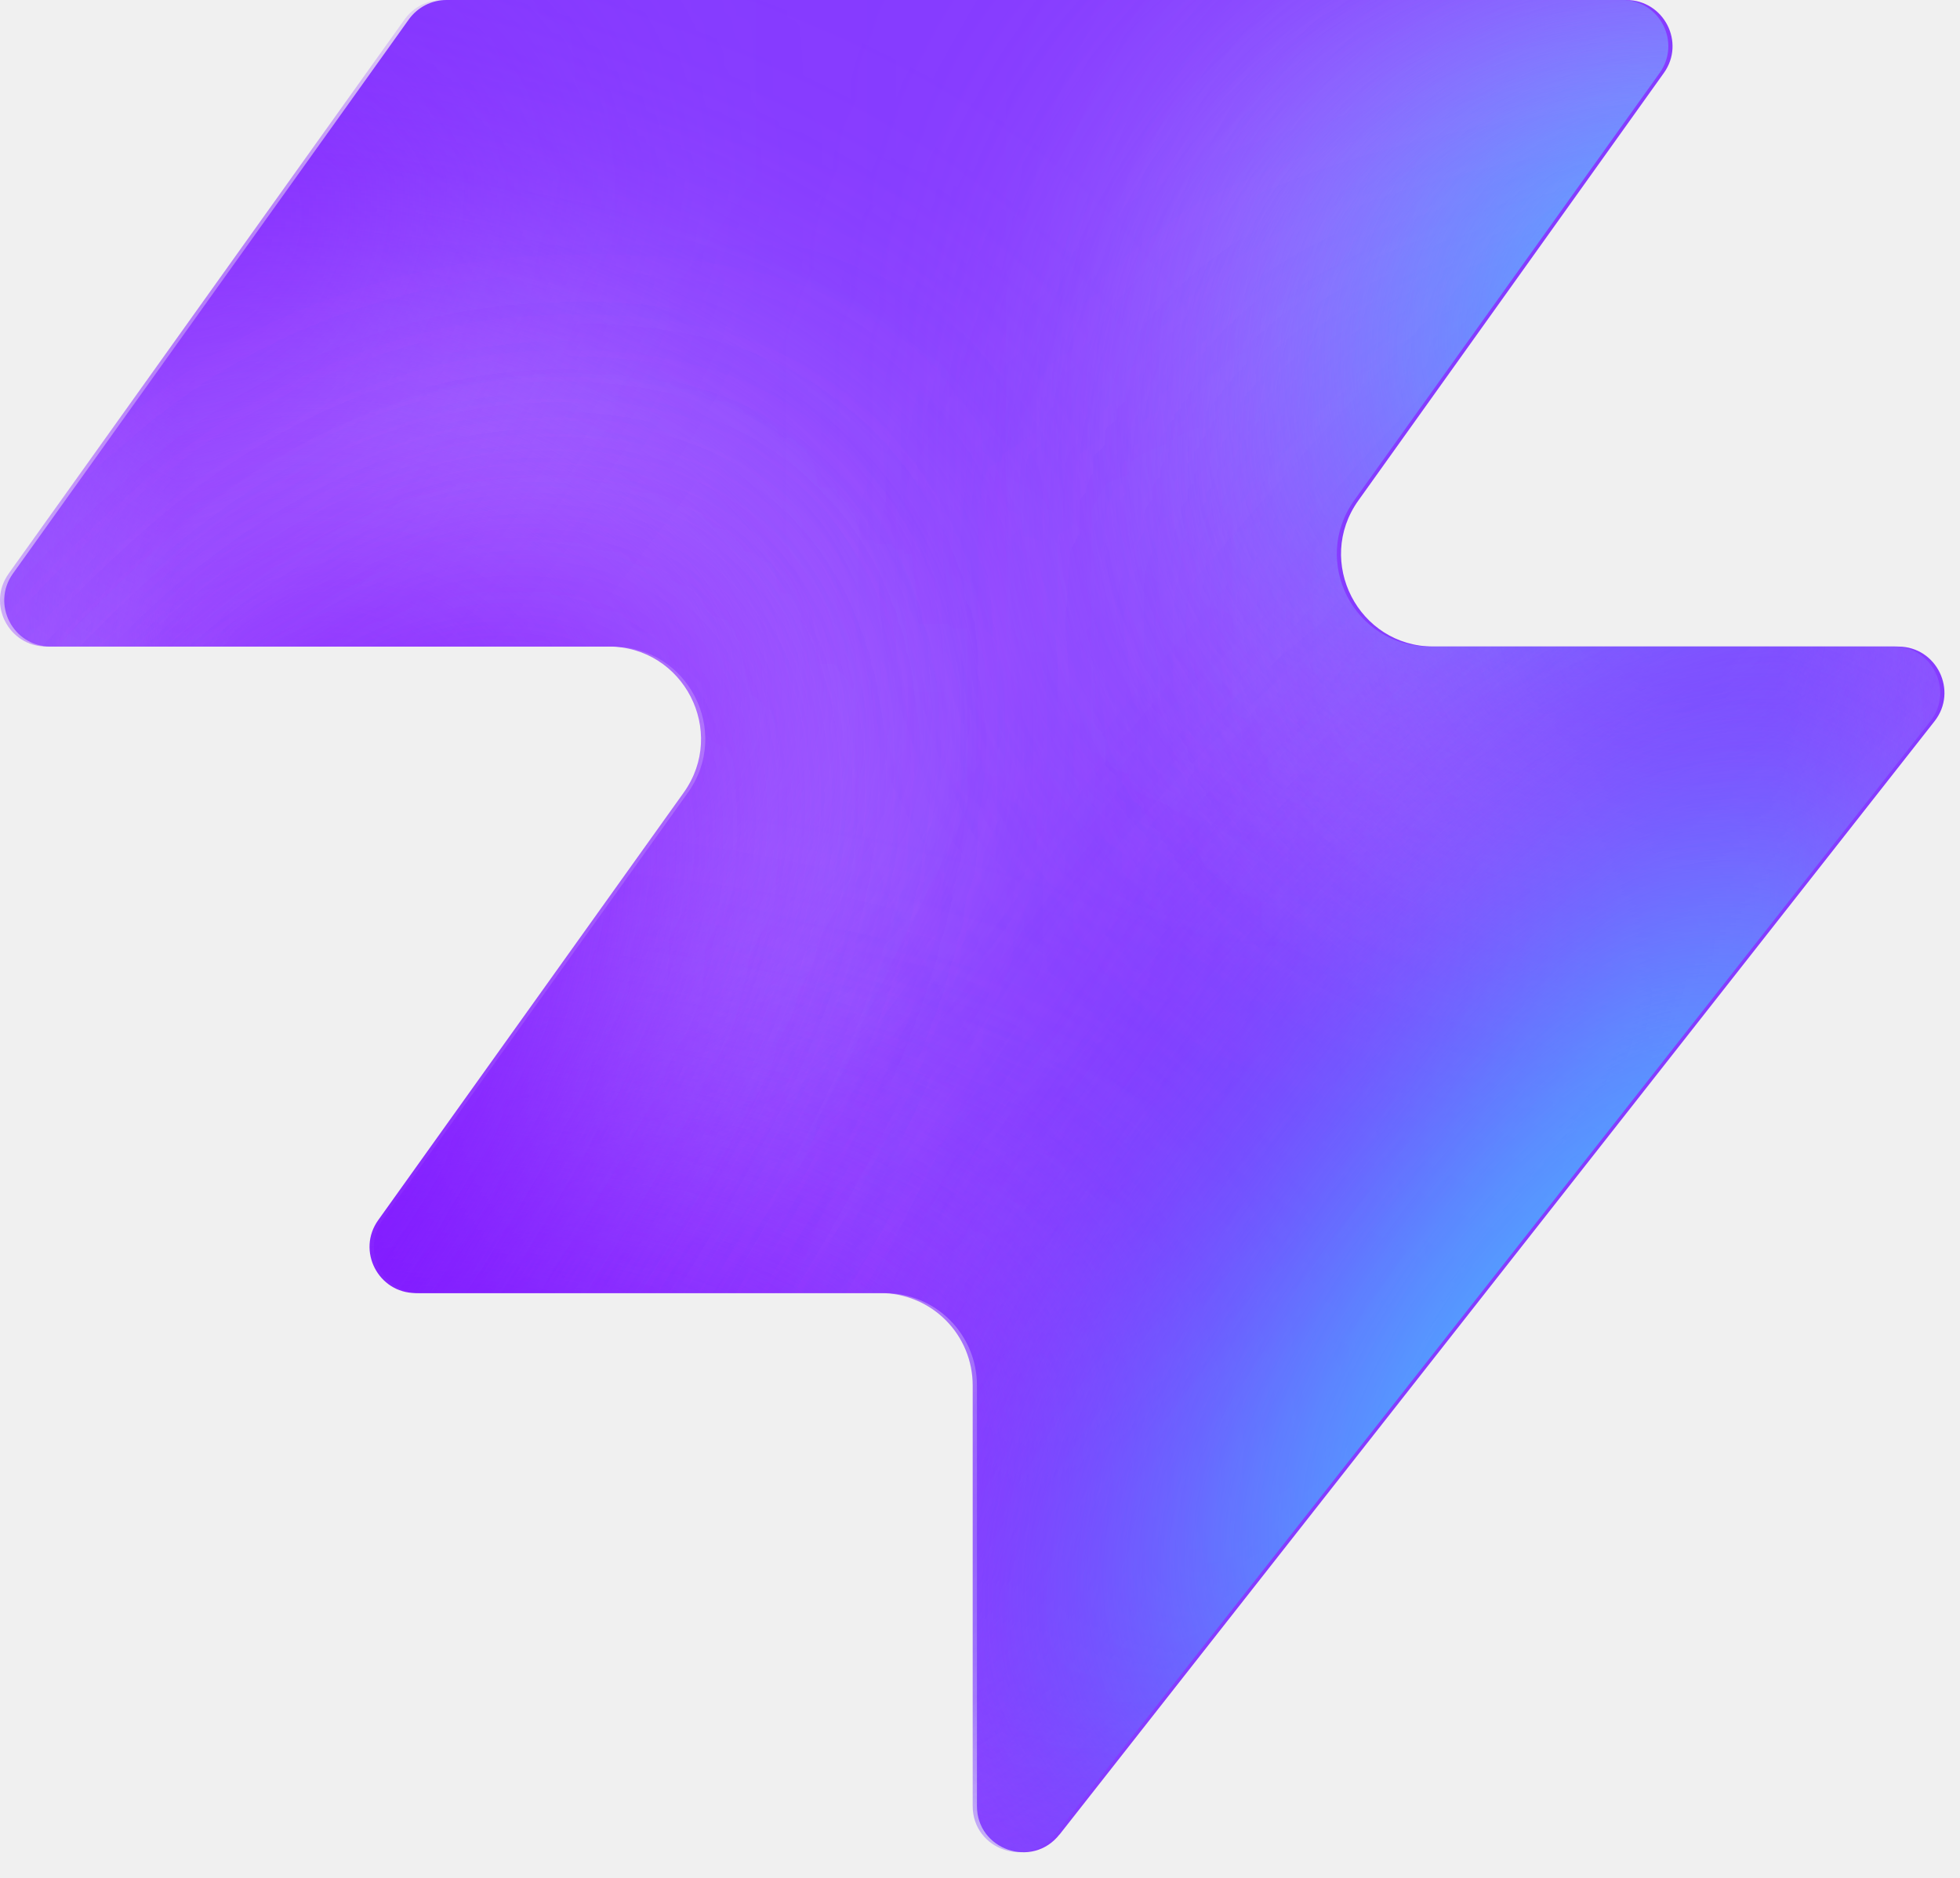
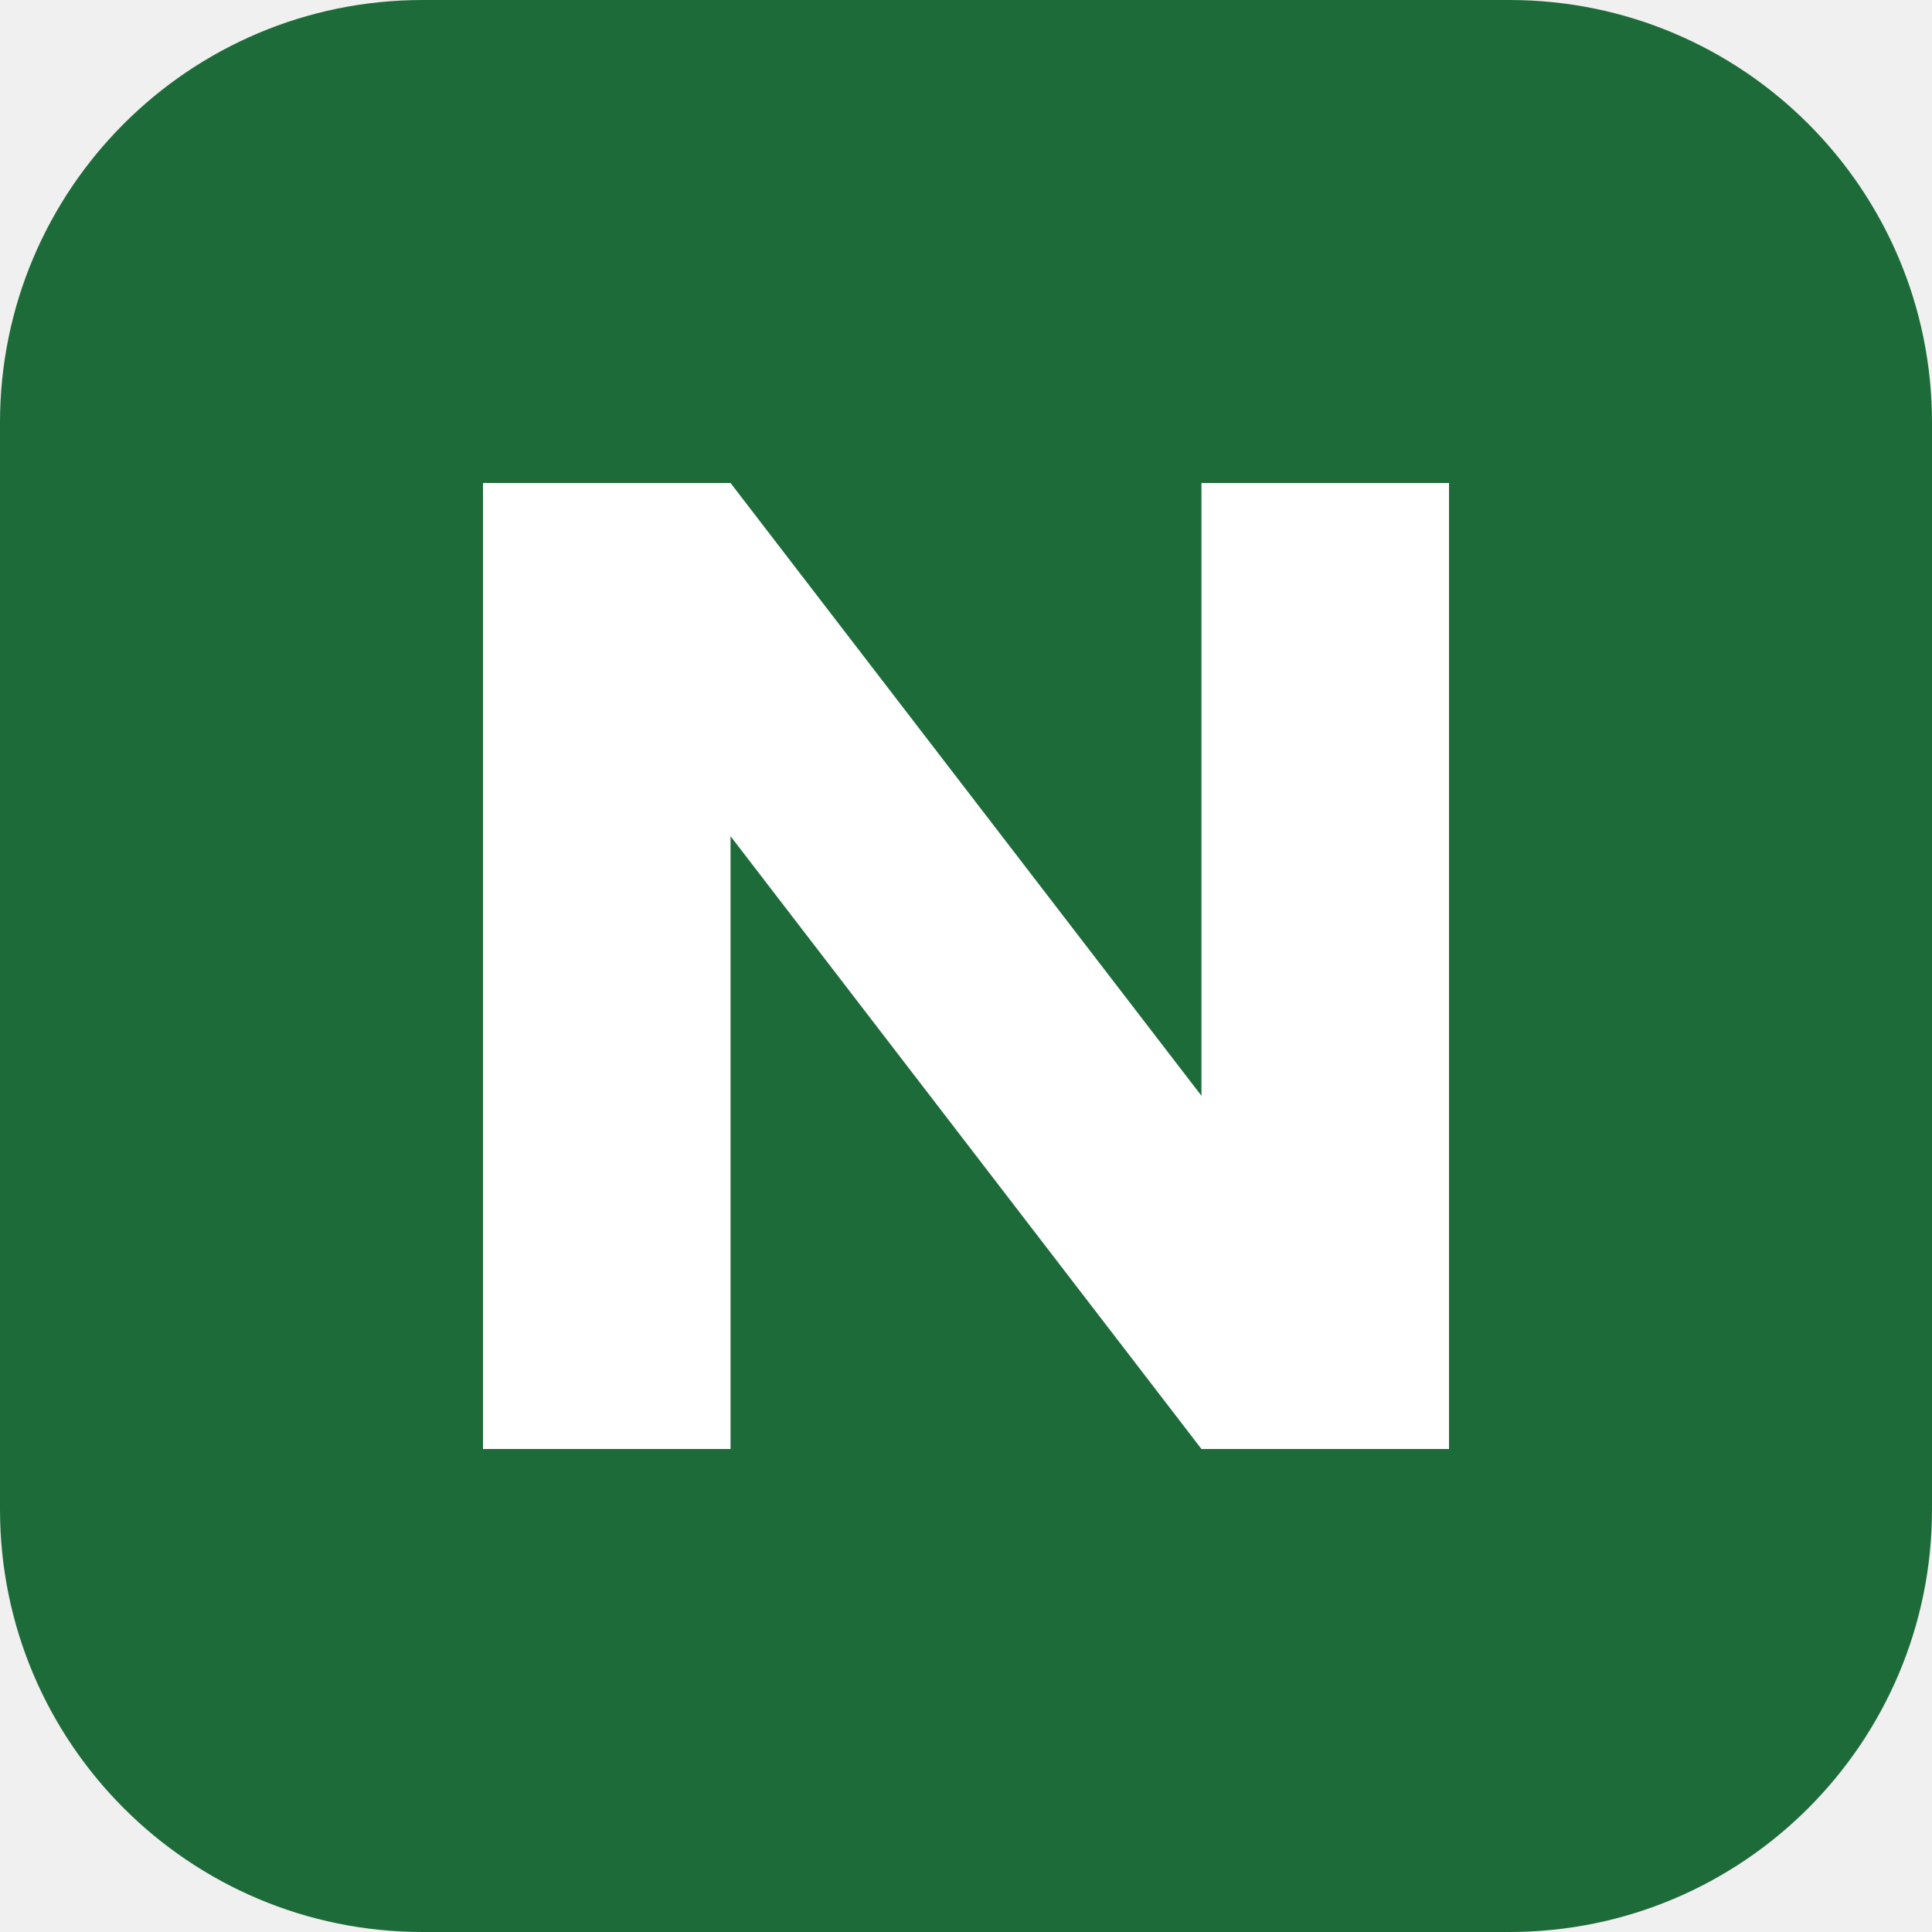
- <svg xmlns="http://www.w3.org/2000/svg" width="48" height="46" fill="none" viewBox="0 0 48 46">
-   <path fill="#863bff" d="M25.946 44.938c-.664.845-2.021.375-2.021-.698V33.937a2.26 2.26 0 0 0-2.262-2.262H10.287c-.92 0-1.456-1.04-.92-1.788l7.48-10.471c1.07-1.497 0-3.578-1.842-3.578H1.237c-.92 0-1.456-1.04-.92-1.788L10.013.474c.214-.297.556-.474.92-.474h28.894c.92 0 1.456 1.04.92 1.788l-7.48 10.471c-1.07 1.498 0 3.579 1.842 3.579h11.377c.943 0 1.473 1.088.89 1.83L25.947 44.94z" style="fill:#863bff;fill:color(display-p3 .525 .23 1);fill-opacity:1" />
-   <mask id="a" width="48" height="46" x="0" y="0" maskUnits="userSpaceOnUse" style="mask-type:alpha">
-     <path fill="#000" d="M25.842 44.938c-.664.844-2.021.375-2.021-.698V33.937a2.26 2.26 0 0 0-2.262-2.262H10.183c-.92 0-1.456-1.04-.92-1.788l7.48-10.471c1.07-1.498 0-3.579-1.842-3.579H1.133c-.92 0-1.456-1.04-.92-1.787L9.91.473c.214-.297.556-.474.92-.474h28.894c.92 0 1.456 1.04.92 1.788l-7.48 10.471c-1.07 1.498 0 3.578 1.842 3.578h11.377c.943 0 1.473 1.088.89 1.832L25.843 44.94z" style="fill:#000;fill-opacity:1" />
-   </mask>
-   <g mask="url(#a)">
-     <g filter="url(#b)">
-       <ellipse cx="5.508" cy="14.704" fill="#ede6ff" rx="5.508" ry="14.704" style="fill:#ede6ff;fill:color(display-p3 .927 .903 1);fill-opacity:1" transform="matrix(.00324 1 1 -.00324 -4.47 31.516)" />
-     </g>
-     <g filter="url(#c)">
-       <ellipse cx="10.399" cy="29.851" fill="#ede6ff" rx="10.399" ry="29.851" style="fill:#ede6ff;fill:color(display-p3 .927 .903 1);fill-opacity:1" transform="matrix(.00324 1 1 -.00324 -39.328 7.883)" />
-     </g>
-     <g filter="url(#d)">
-       <ellipse cx="5.508" cy="30.487" fill="#7e14ff" rx="5.508" ry="30.487" style="fill:#7e14ff;fill:color(display-p3 .492 .077 1);fill-opacity:1" transform="rotate(89.814 -25.913 -14.639)scale(1 -1)" />
-     </g>
-     <g filter="url(#e)">
-       <ellipse cx="5.508" cy="30.599" fill="#7e14ff" rx="5.508" ry="30.599" style="fill:#7e14ff;fill:color(display-p3 .492 .077 1);fill-opacity:1" transform="rotate(89.814 -32.644 -3.334)scale(1 -1)" />
-     </g>
-     <g filter="url(#f)">
-       <ellipse cx="5.508" cy="30.599" fill="#7e14ff" rx="5.508" ry="30.599" style="fill:#7e14ff;fill:color(display-p3 .492 .077 1);fill-opacity:1" transform="matrix(.00324 1 1 -.00324 -34.34 30.47)" />
-     </g>
-     <g filter="url(#g)">
-       <ellipse cx="14.072" cy="22.078" fill="#ede6ff" rx="14.072" ry="22.078" style="fill:#ede6ff;fill:color(display-p3 .927 .903 1);fill-opacity:1" transform="rotate(93.35 24.506 48.493)scale(-1 1)" />
-     </g>
-     <g filter="url(#h)">
-       <ellipse cx="3.47" cy="21.501" fill="#7e14ff" rx="3.47" ry="21.501" style="fill:#7e14ff;fill:color(display-p3 .492 .077 1);fill-opacity:1" transform="rotate(89.009 28.708 47.59)scale(-1 1)" />
-     </g>
-     <g filter="url(#i)">
-       <ellipse cx="3.47" cy="21.501" fill="#7e14ff" rx="3.47" ry="21.501" style="fill:#7e14ff;fill:color(display-p3 .492 .077 1);fill-opacity:1" transform="rotate(89.009 28.708 47.59)scale(-1 1)" />
-     </g>
-     <g filter="url(#j)">
-       <ellipse cx=".387" cy="8.972" fill="#7e14ff" rx="4.407" ry="29.108" style="fill:#7e14ff;fill:color(display-p3 .492 .077 1);fill-opacity:1" transform="rotate(39.51 .387 8.972)" />
-     </g>
-     <g filter="url(#k)">
-       <ellipse cx="47.523" cy="-6.092" fill="#7e14ff" rx="4.407" ry="29.108" style="fill:#7e14ff;fill:color(display-p3 .492 .077 1);fill-opacity:1" transform="rotate(37.892 47.523 -6.092)" />
-     </g>
-     <g filter="url(#l)">
-       <ellipse cx="41.412" cy="6.333" fill="#47bfff" rx="5.971" ry="9.665" style="fill:#47bfff;fill:color(display-p3 .28 .748 1);fill-opacity:1" transform="rotate(37.892 41.412 6.333)" />
-     </g>
-     <g filter="url(#m)">
-       <ellipse cx="-1.879" cy="38.332" fill="#7e14ff" rx="4.407" ry="29.108" style="fill:#7e14ff;fill:color(display-p3 .492 .077 1);fill-opacity:1" transform="rotate(37.892 -1.88 38.332)" />
-     </g>
-     <g filter="url(#n)">
-       <ellipse cx="-1.879" cy="38.332" fill="#7e14ff" rx="4.407" ry="29.108" style="fill:#7e14ff;fill:color(display-p3 .492 .077 1);fill-opacity:1" transform="rotate(37.892 -1.88 38.332)" />
-     </g>
-     <g filter="url(#o)">
-       <ellipse cx="35.651" cy="29.907" fill="#7e14ff" rx="4.407" ry="29.108" style="fill:#7e14ff;fill:color(display-p3 .492 .077 1);fill-opacity:1" transform="rotate(37.892 35.651 29.907)" />
-     </g>
-     <g filter="url(#p)">
-       <ellipse cx="38.418" cy="32.4" fill="#47bfff" rx="5.971" ry="15.297" style="fill:#47bfff;fill:color(display-p3 .28 .748 1);fill-opacity:1" transform="rotate(37.892 38.418 32.4)" />
-     </g>
-   </g>
-   <defs>
-     <filter id="b" width="60.045" height="41.654" x="-19.77" y="16.149" color-interpolation-filters="sRGB" filterUnits="userSpaceOnUse">
-       <feFlood flood-opacity="0" result="BackgroundImageFix" />
-       <feBlend in="SourceGraphic" in2="BackgroundImageFix" result="shape" />
-       <feGaussianBlur result="effect1_foregroundBlur_2002_17158" stdDeviation="7.659" />
-     </filter>
-     <filter id="c" width="90.34" height="51.437" x="-54.613" y="-7.533" color-interpolation-filters="sRGB" filterUnits="userSpaceOnUse">
-       <feFlood flood-opacity="0" result="BackgroundImageFix" />
-       <feBlend in="SourceGraphic" in2="BackgroundImageFix" result="shape" />
-       <feGaussianBlur result="effect1_foregroundBlur_2002_17158" stdDeviation="7.659" />
-     </filter>
-     <filter id="d" width="79.355" height="29.4" x="-49.64" y="2.03" color-interpolation-filters="sRGB" filterUnits="userSpaceOnUse">
-       <feFlood flood-opacity="0" result="BackgroundImageFix" />
-       <feBlend in="SourceGraphic" in2="BackgroundImageFix" result="shape" />
-       <feGaussianBlur result="effect1_foregroundBlur_2002_17158" stdDeviation="4.596" />
-     </filter>
-     <filter id="e" width="79.579" height="29.4" x="-45.045" y="20.029" color-interpolation-filters="sRGB" filterUnits="userSpaceOnUse">
-       <feFlood flood-opacity="0" result="BackgroundImageFix" />
-       <feBlend in="SourceGraphic" in2="BackgroundImageFix" result="shape" />
-       <feGaussianBlur result="effect1_foregroundBlur_2002_17158" stdDeviation="4.596" />
-     </filter>
-     <filter id="f" width="79.579" height="29.4" x="-43.513" y="21.178" color-interpolation-filters="sRGB" filterUnits="userSpaceOnUse">
-       <feFlood flood-opacity="0" result="BackgroundImageFix" />
-       <feBlend in="SourceGraphic" in2="BackgroundImageFix" result="shape" />
-       <feGaussianBlur result="effect1_foregroundBlur_2002_17158" stdDeviation="4.596" />
-     </filter>
-     <filter id="g" width="74.749" height="58.852" x="15.756" y="-17.901" color-interpolation-filters="sRGB" filterUnits="userSpaceOnUse">
-       <feFlood flood-opacity="0" result="BackgroundImageFix" />
-       <feBlend in="SourceGraphic" in2="BackgroundImageFix" result="shape" />
-       <feGaussianBlur result="effect1_foregroundBlur_2002_17158" stdDeviation="7.659" />
-     </filter>
-     <filter id="h" width="61.377" height="25.362" x="23.548" y="2.284" color-interpolation-filters="sRGB" filterUnits="userSpaceOnUse">
-       <feFlood flood-opacity="0" result="BackgroundImageFix" />
-       <feBlend in="SourceGraphic" in2="BackgroundImageFix" result="shape" />
-       <feGaussianBlur result="effect1_foregroundBlur_2002_17158" stdDeviation="4.596" />
-     </filter>
-     <filter id="i" width="61.377" height="25.362" x="23.548" y="2.284" color-interpolation-filters="sRGB" filterUnits="userSpaceOnUse">
-       <feFlood flood-opacity="0" result="BackgroundImageFix" />
-       <feBlend in="SourceGraphic" in2="BackgroundImageFix" result="shape" />
-       <feGaussianBlur result="effect1_foregroundBlur_2002_17158" stdDeviation="4.596" />
-     </filter>
-     <filter id="j" width="56.045" height="63.649" x="-27.636" y="-22.853" color-interpolation-filters="sRGB" filterUnits="userSpaceOnUse">
-       <feFlood flood-opacity="0" result="BackgroundImageFix" />
-       <feBlend in="SourceGraphic" in2="BackgroundImageFix" result="shape" />
-       <feGaussianBlur result="effect1_foregroundBlur_2002_17158" stdDeviation="4.596" />
-     </filter>
-     <filter id="k" width="54.814" height="64.646" x="20.116" y="-38.415" color-interpolation-filters="sRGB" filterUnits="userSpaceOnUse">
-       <feFlood flood-opacity="0" result="BackgroundImageFix" />
-       <feBlend in="SourceGraphic" in2="BackgroundImageFix" result="shape" />
-       <feGaussianBlur result="effect1_foregroundBlur_2002_17158" stdDeviation="4.596" />
-     </filter>
-     <filter id="l" width="33.541" height="35.313" x="24.641" y="-11.323" color-interpolation-filters="sRGB" filterUnits="userSpaceOnUse">
-       <feFlood flood-opacity="0" result="BackgroundImageFix" />
-       <feBlend in="SourceGraphic" in2="BackgroundImageFix" result="shape" />
-       <feGaussianBlur result="effect1_foregroundBlur_2002_17158" stdDeviation="4.596" />
-     </filter>
-     <filter id="m" width="54.814" height="64.646" x="-29.286" y="6.009" color-interpolation-filters="sRGB" filterUnits="userSpaceOnUse">
-       <feFlood flood-opacity="0" result="BackgroundImageFix" />
-       <feBlend in="SourceGraphic" in2="BackgroundImageFix" result="shape" />
-       <feGaussianBlur result="effect1_foregroundBlur_2002_17158" stdDeviation="4.596" />
-     </filter>
-     <filter id="n" width="54.814" height="64.646" x="-29.286" y="6.009" color-interpolation-filters="sRGB" filterUnits="userSpaceOnUse">
-       <feFlood flood-opacity="0" result="BackgroundImageFix" />
-       <feBlend in="SourceGraphic" in2="BackgroundImageFix" result="shape" />
-       <feGaussianBlur result="effect1_foregroundBlur_2002_17158" stdDeviation="4.596" />
-     </filter>
-     <filter id="o" width="54.814" height="64.646" x="8.244" y="-2.416" color-interpolation-filters="sRGB" filterUnits="userSpaceOnUse">
-       <feFlood flood-opacity="0" result="BackgroundImageFix" />
-       <feBlend in="SourceGraphic" in2="BackgroundImageFix" result="shape" />
-       <feGaussianBlur result="effect1_foregroundBlur_2002_17158" stdDeviation="4.596" />
-     </filter>
-     <filter id="p" width="39.409" height="43.623" x="18.713" y="10.588" color-interpolation-filters="sRGB" filterUnits="userSpaceOnUse">
-       <feFlood flood-opacity="0" result="BackgroundImageFix" />
-       <feBlend in="SourceGraphic" in2="BackgroundImageFix" result="shape" />
-       <feGaussianBlur result="effect1_foregroundBlur_2002_17158" stdDeviation="4.596" />
-     </filter>
-   </defs>
+ <svg xmlns="http://www.w3.org/2000/svg" viewBox="0 0 64 64">
+   <rect width="64" height="64" rx="14" fill="#1e6b3a" />
+   <path fill="#fff" d="M16 16h8.2l15.6 20.3V16H48v32h-8.2L24.2 27.7V48H16z" />
</svg>
